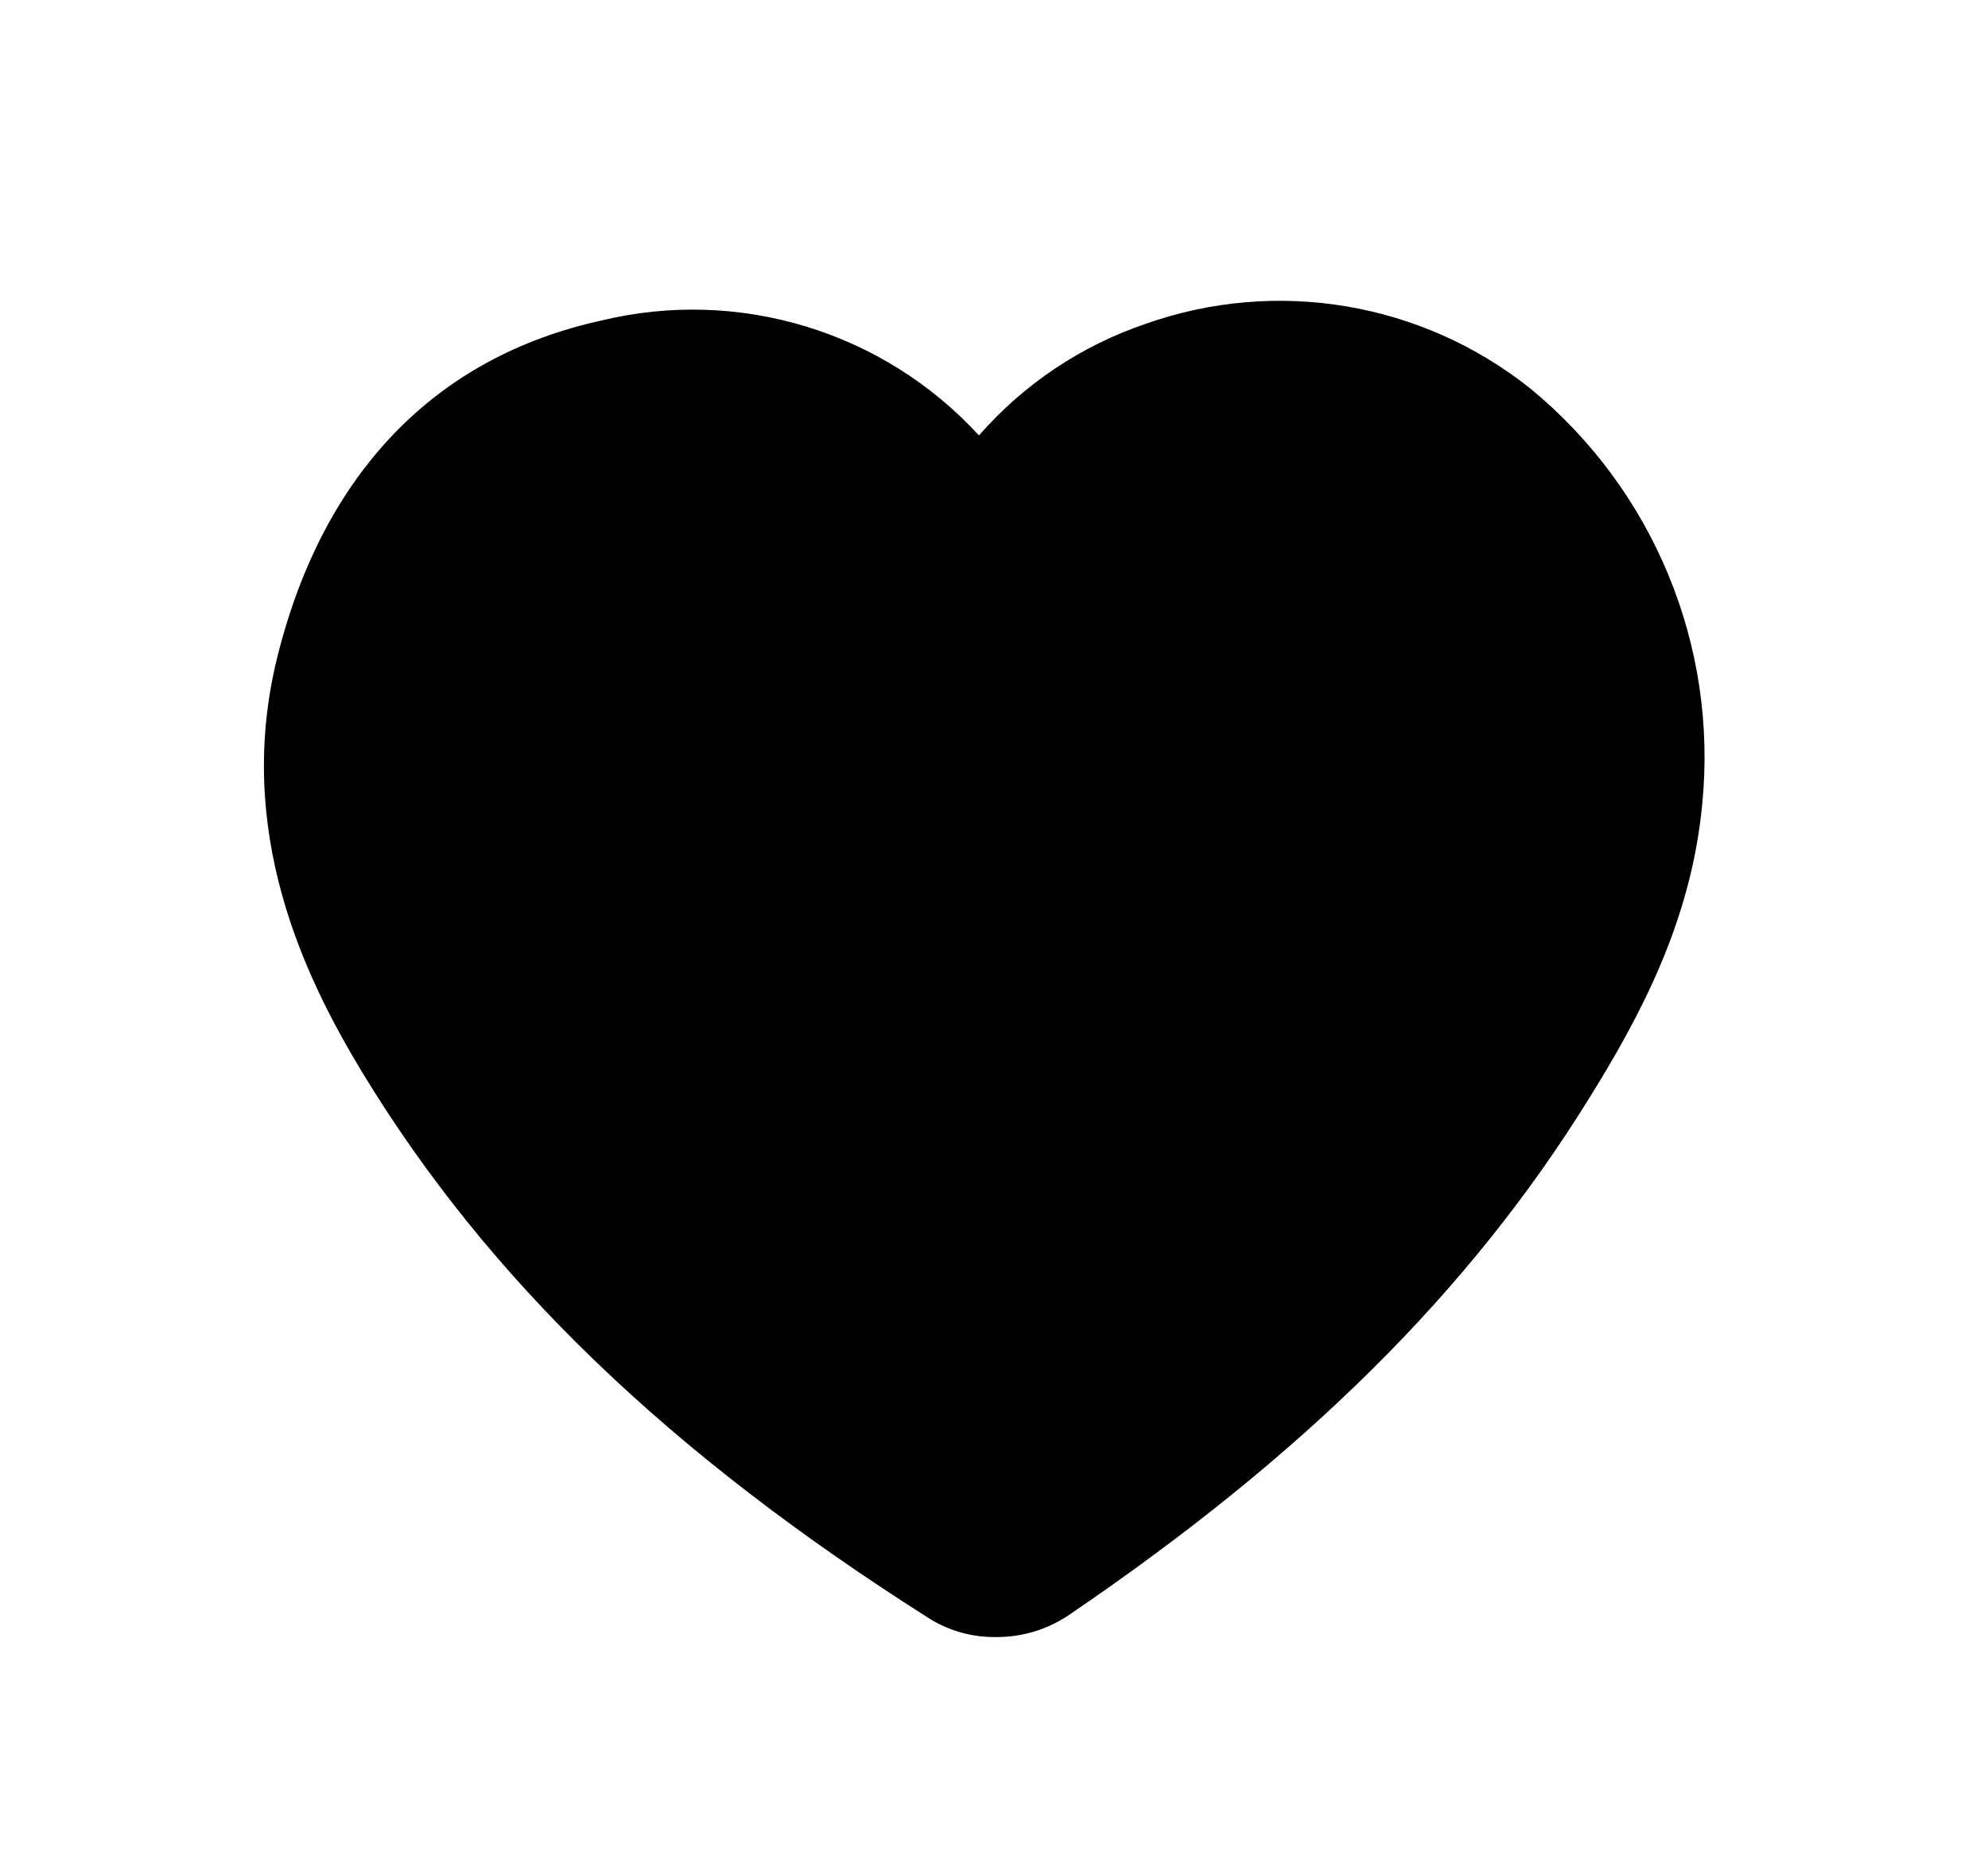
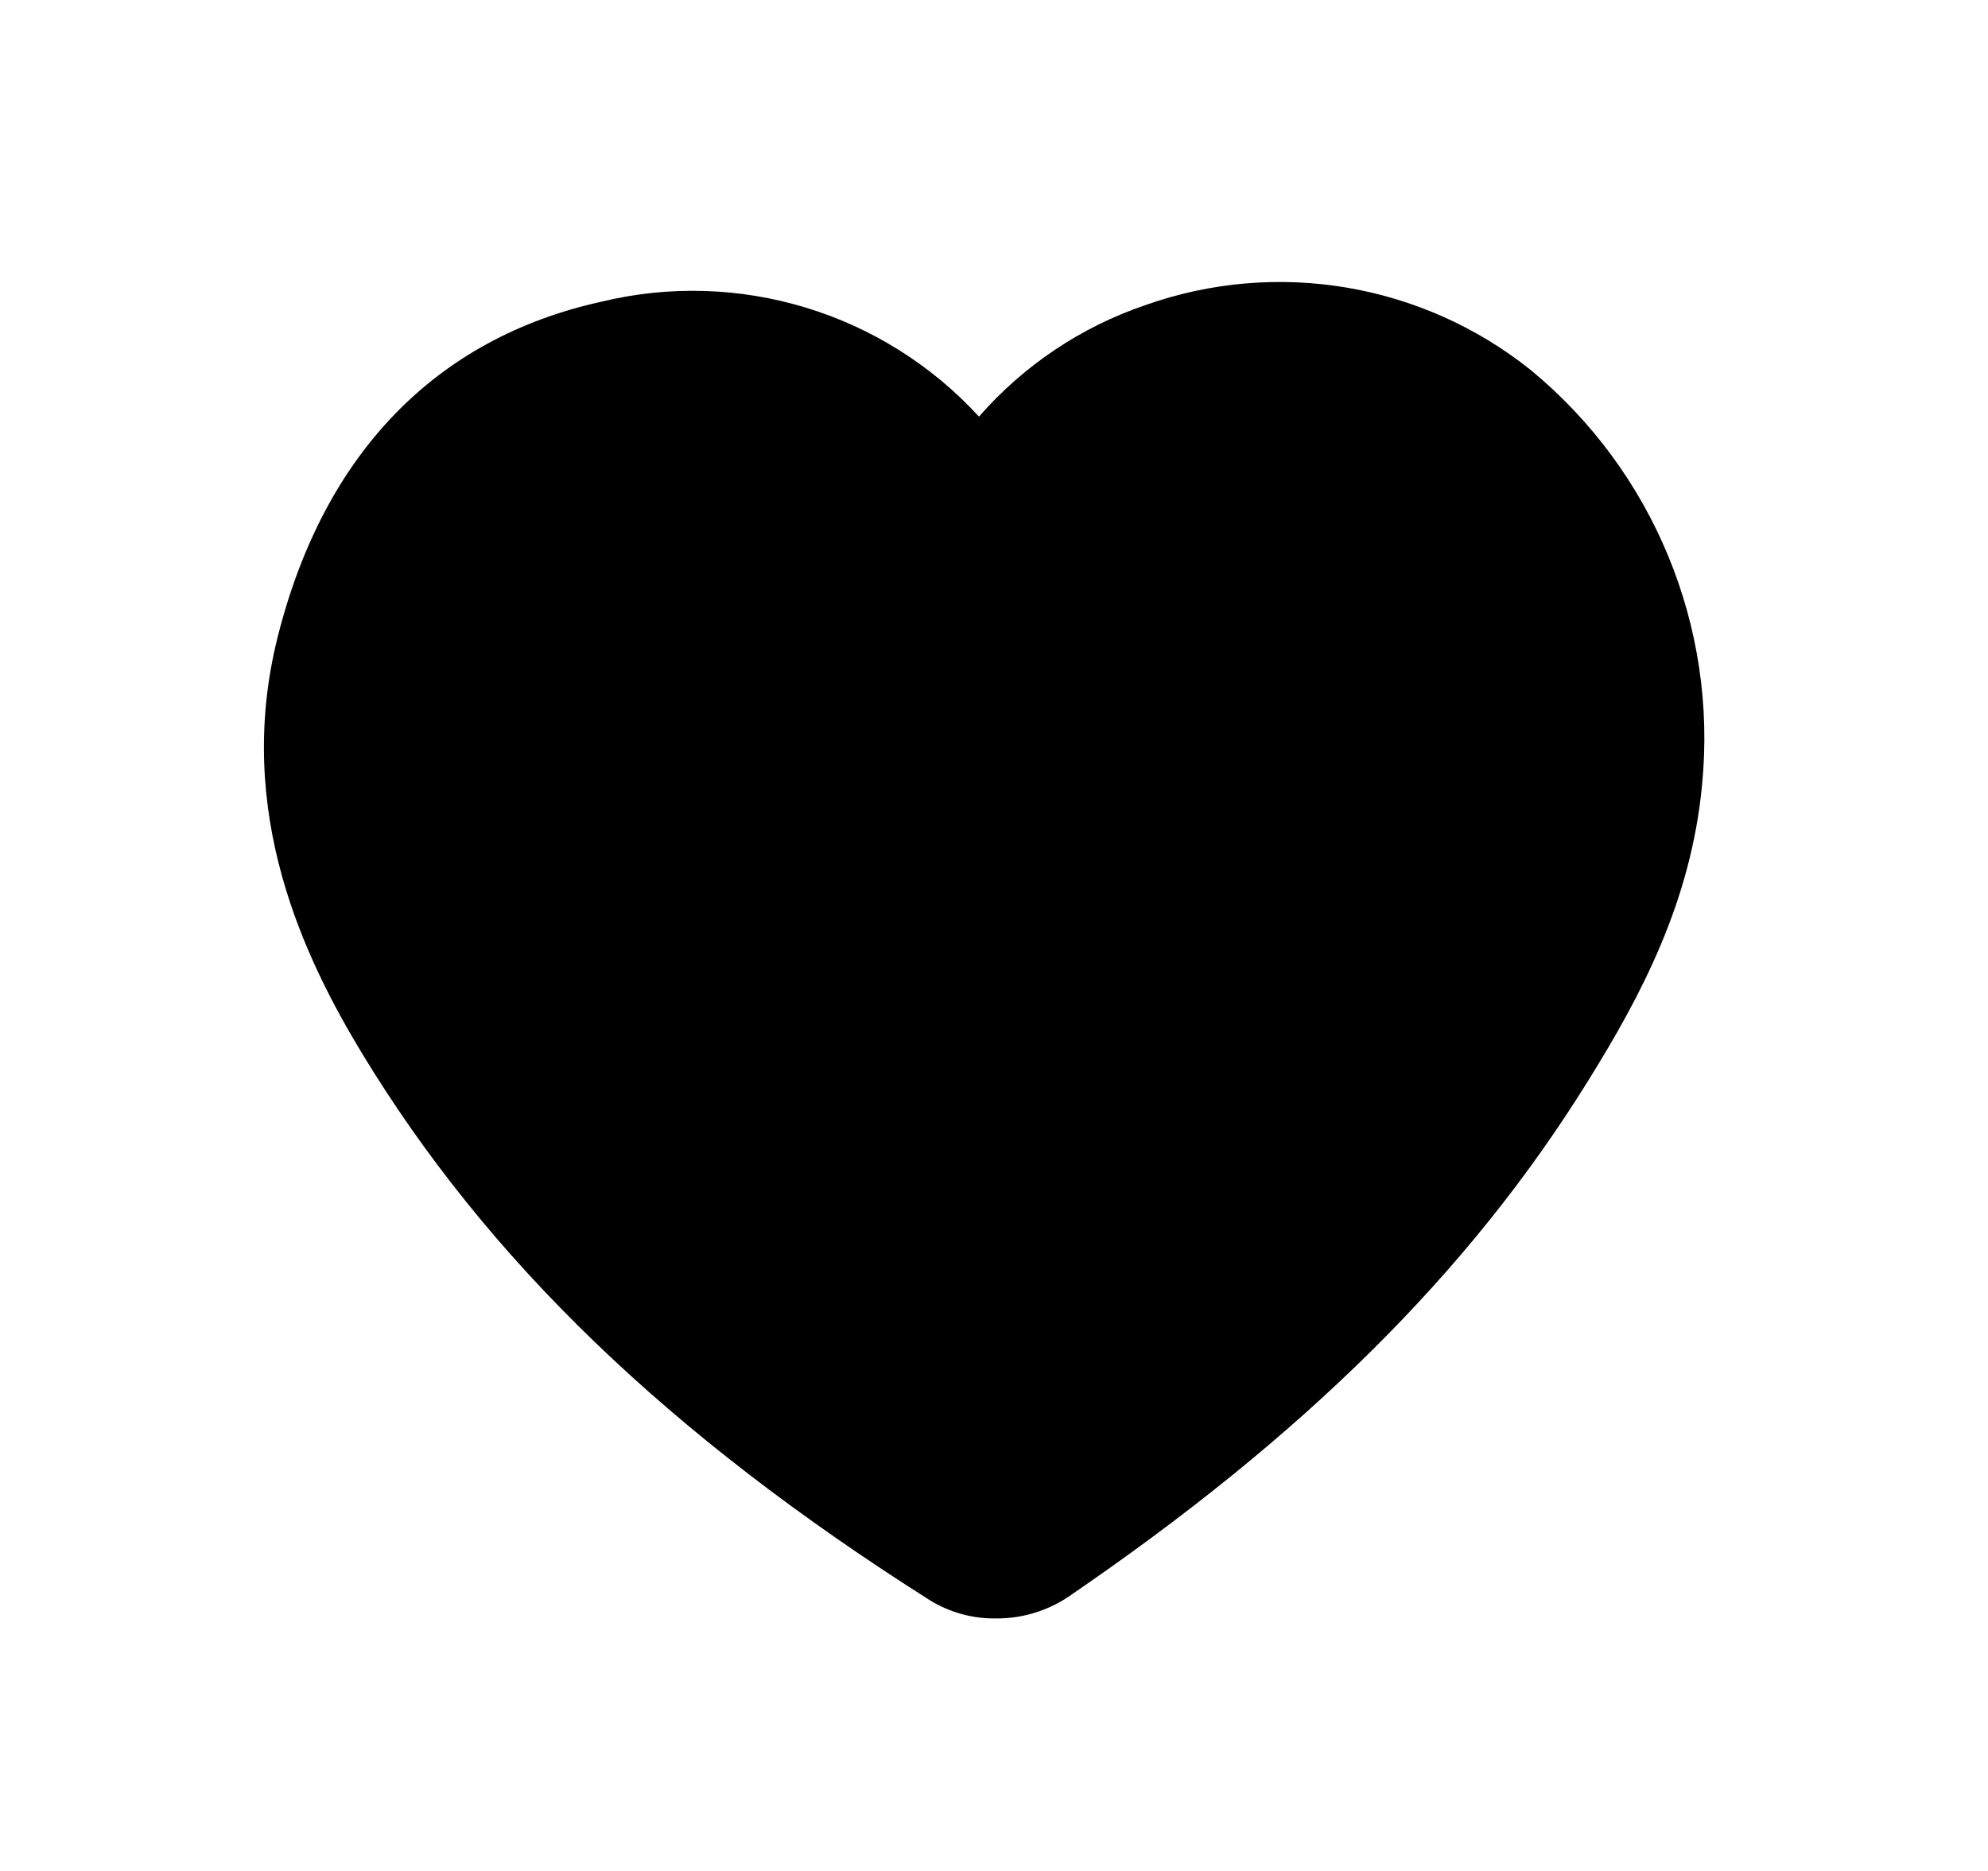
<svg xmlns="http://www.w3.org/2000/svg" id="Layer_1" data-name="Layer 1" viewBox="0 0 94 88.47">
-   <path d="M72.37,18.38a19,19,0,0,0-18.19-3.07,18.24,18.24,0,0,0-7.89,5.28,18.37,18.37,0,0,0-17.87-5.43C20.59,16.88,15.3,22.36,13.13,31c-2.09,8.31,1.29,15.23,4,19.71,5.91,9.73,14.45,18,26.87,25.86a5.8,5.8,0,0,0,3.09.84,6.08,6.08,0,0,0,3.39-1C61.66,68.82,69.48,61.06,75.1,52c2.49-4,4.87-8.47,5.39-14A22.55,22.55,0,0,0,72.37,18.38Z" />
+   <path d="M72.37,17.49a19,19,0,0,0-18.19-3.07,18.24,18.24,0,0,0-7.89,5.28,18.37,18.37,0,0,0-17.87-5.43C20.59,16,15.3,21.47,13.13,30.12c-2.09,8.31,1.29,15.23,4,19.71,5.91,9.73,14.45,18,26.87,25.86a5.8,5.8,0,0,0,3.09.84,6.08,6.08,0,0,0,3.39-1c11.17-7.62,19-15.37,24.61-24.42,2.49-4,4.87-8.47,5.39-14A22.55,22.55,0,0,0,72.37,17.49Z" />
</svg>
